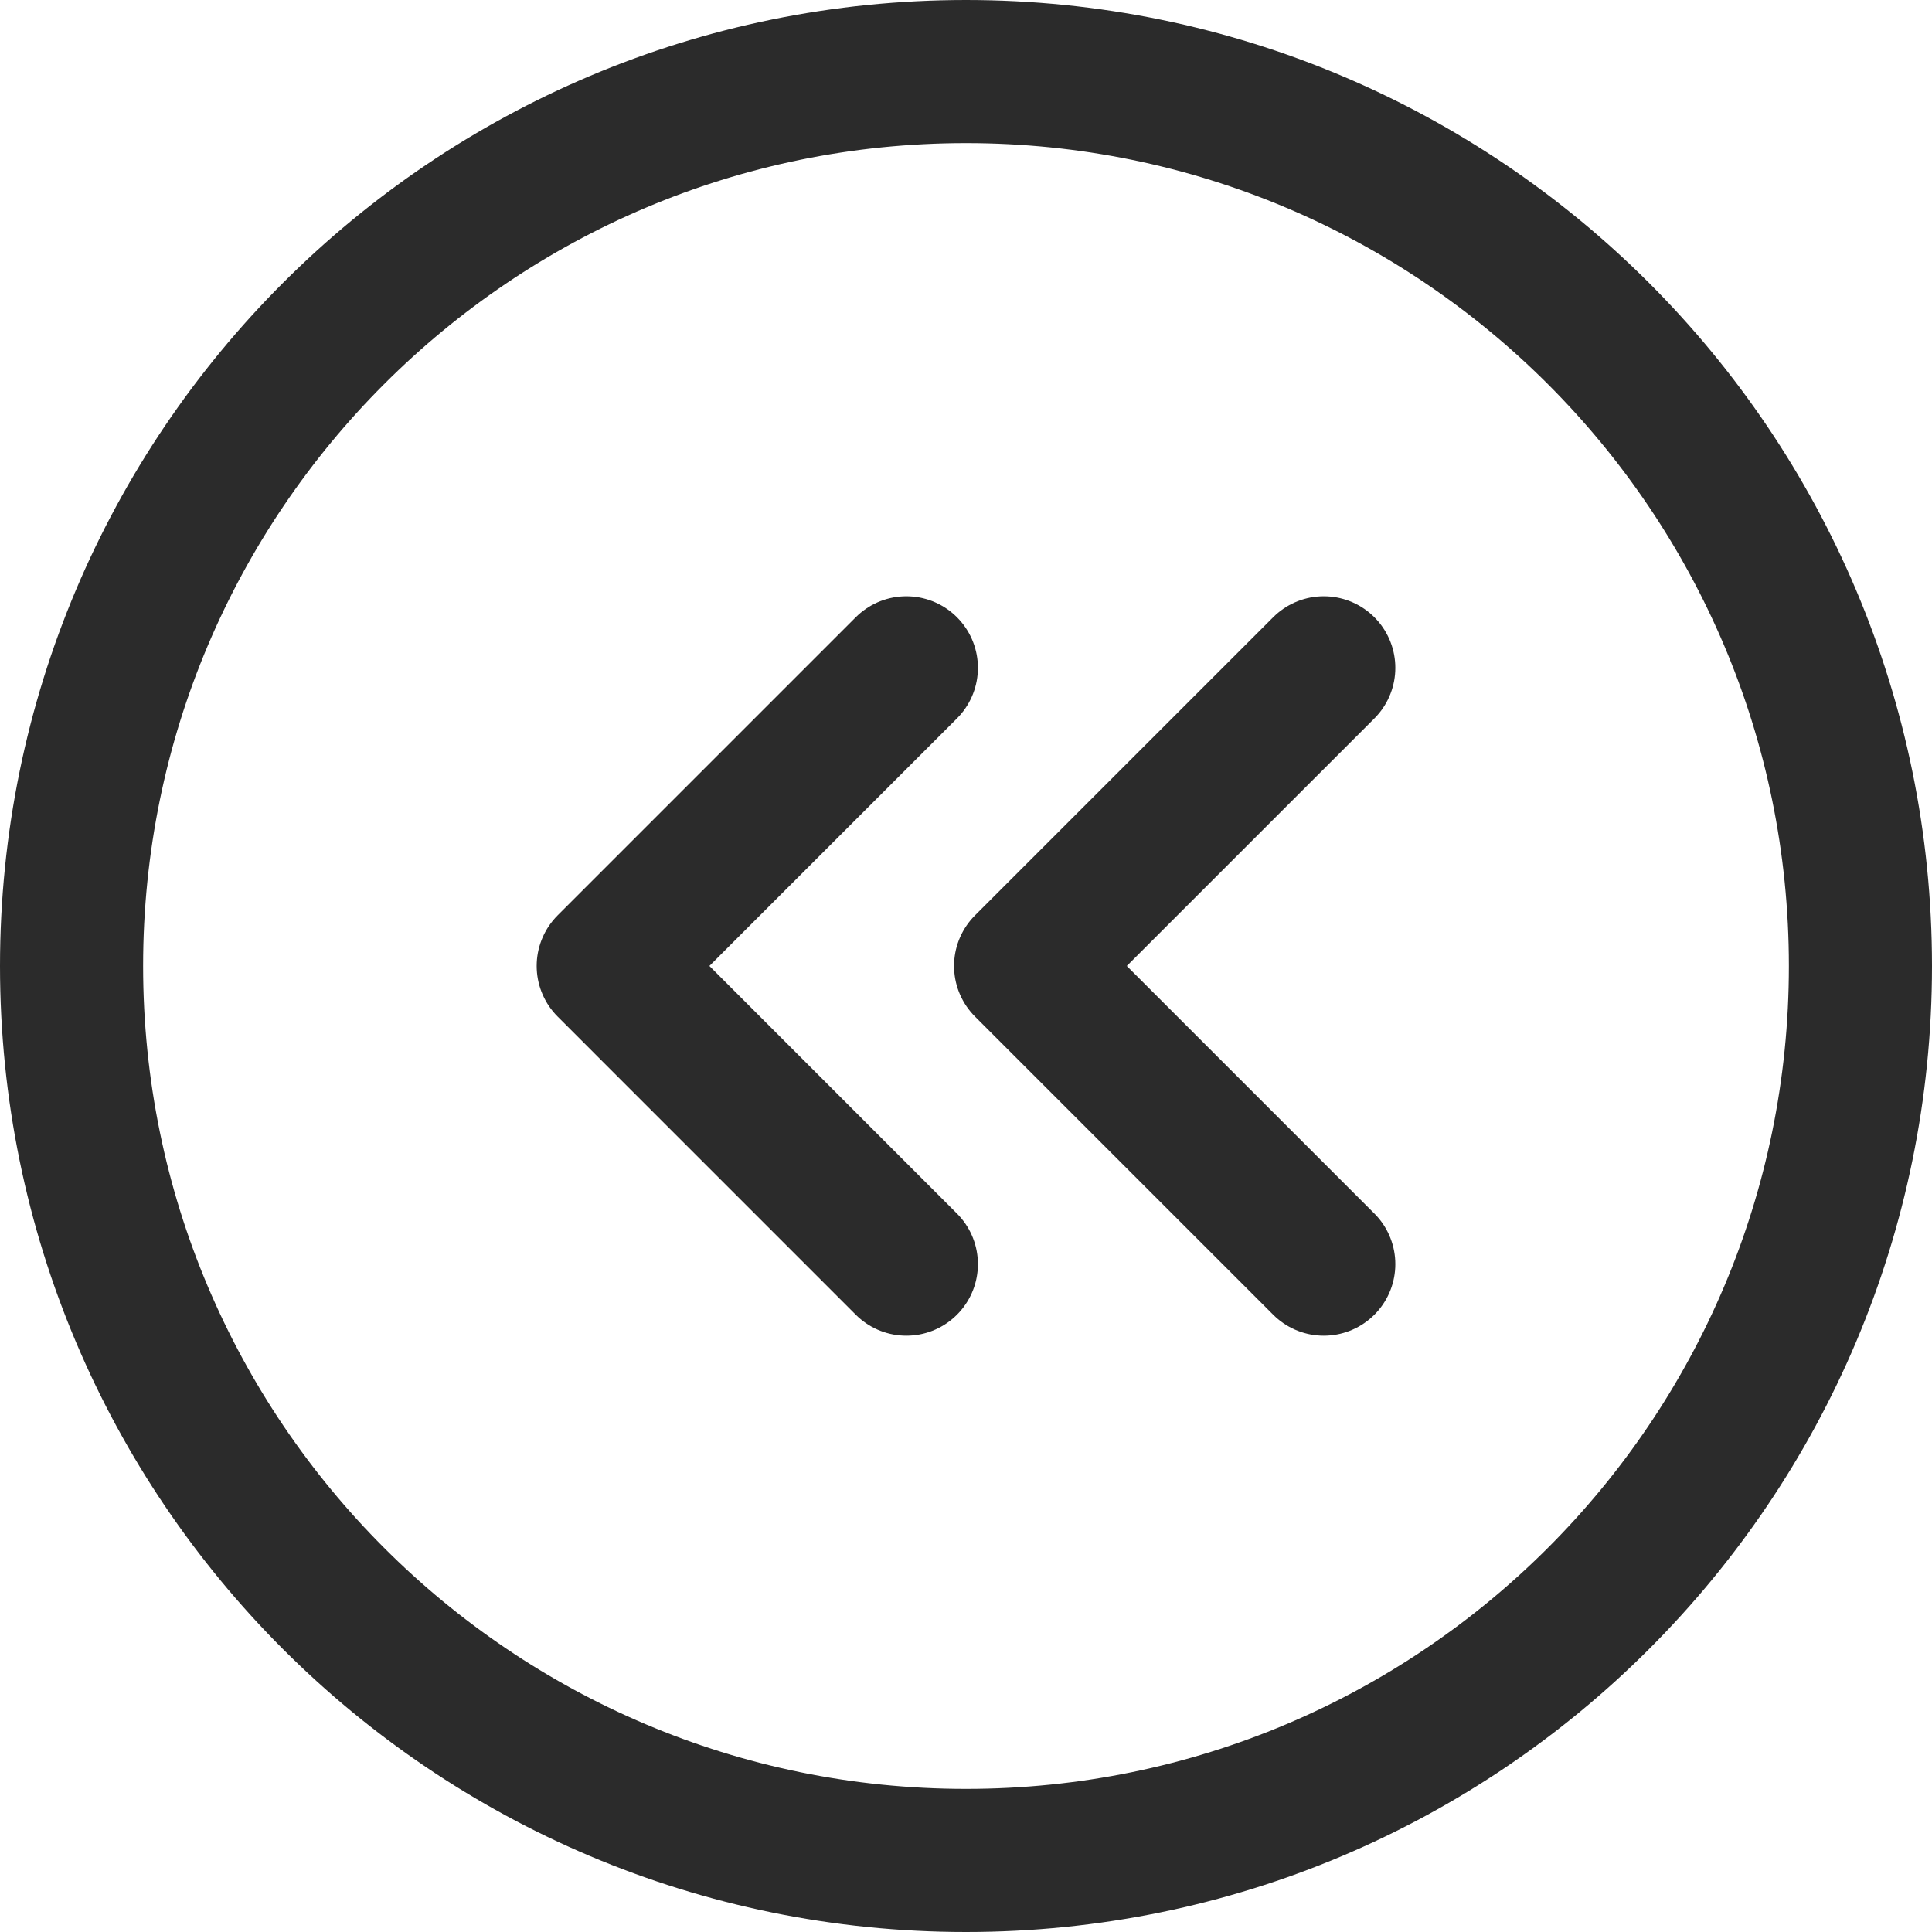
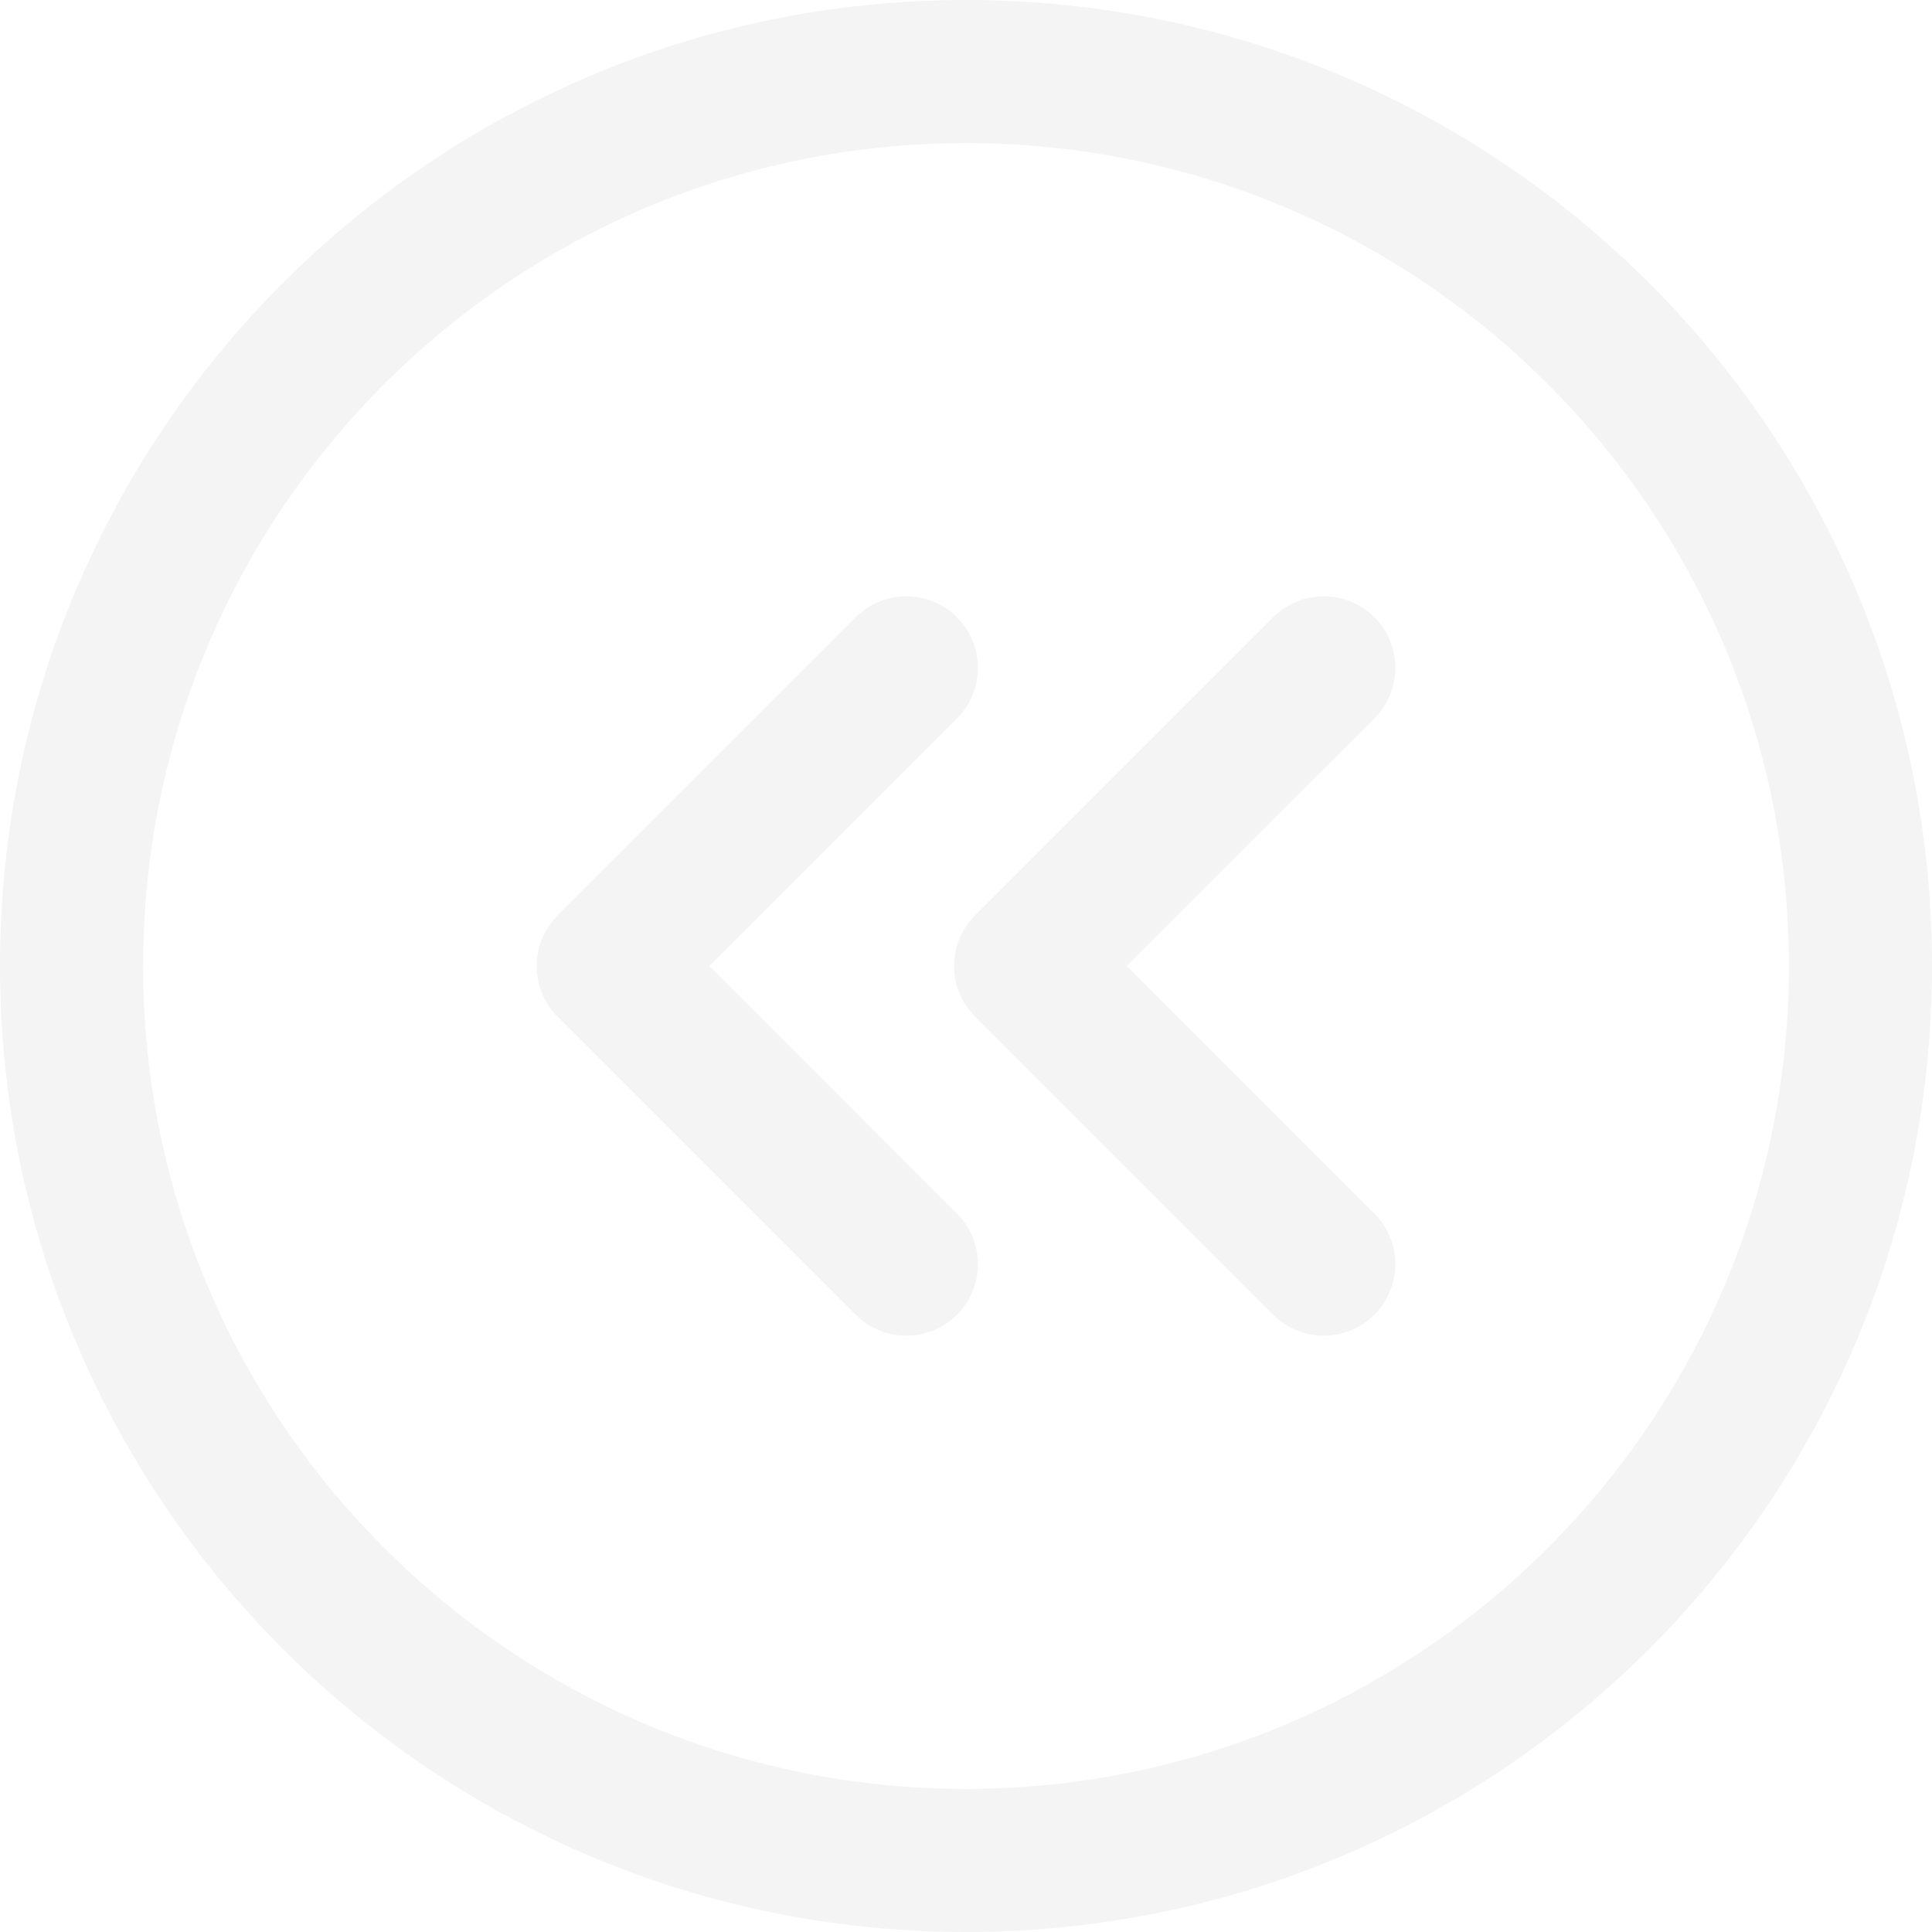
<svg xmlns="http://www.w3.org/2000/svg" width="54" height="54" viewBox="0 0 54 54" fill="none">
-   <path d="M25.333 35.333L17 26.999L25.333 18.666" stroke="#2b2b2b" stroke-width="4" stroke-linecap="round" stroke-linejoin="round" />
-   <path d="M37 35.333L28.666 26.999L37 18.666" stroke="#2b2b2b" stroke-width="4" stroke-linecap="round" stroke-linejoin="round" />
-   <path d="M27 52C40.807 52 52 40.807 52 27C52 13.193 40.807 2 27 2C13.193 2 2 13.193 2 27C2 40.807 13.193 52 27 52Z" stroke="#2b2b2b" stroke-width="4" stroke-linecap="round" stroke-linejoin="round" />
+   <path d="M25.333 35.333L17 26.999L25.333 18.666" stroke="#f4f4f4" stroke-width="4" stroke-linecap="round" stroke-linejoin="round" />
+   <path d="M37 35.333L28.666 26.999L37 18.666" stroke="#f4f4f4" stroke-width="4" stroke-linecap="round" stroke-linejoin="round" />
+   <path d="M27 52C40.807 52 52 40.807 52 27C52 13.193 40.807 2 27 2C13.193 2 2 13.193 2 27C2 40.807 13.193 52 27 52Z" stroke="#f4f4f4" stroke-width="4" stroke-linecap="round" stroke-linejoin="round" />
</svg>
